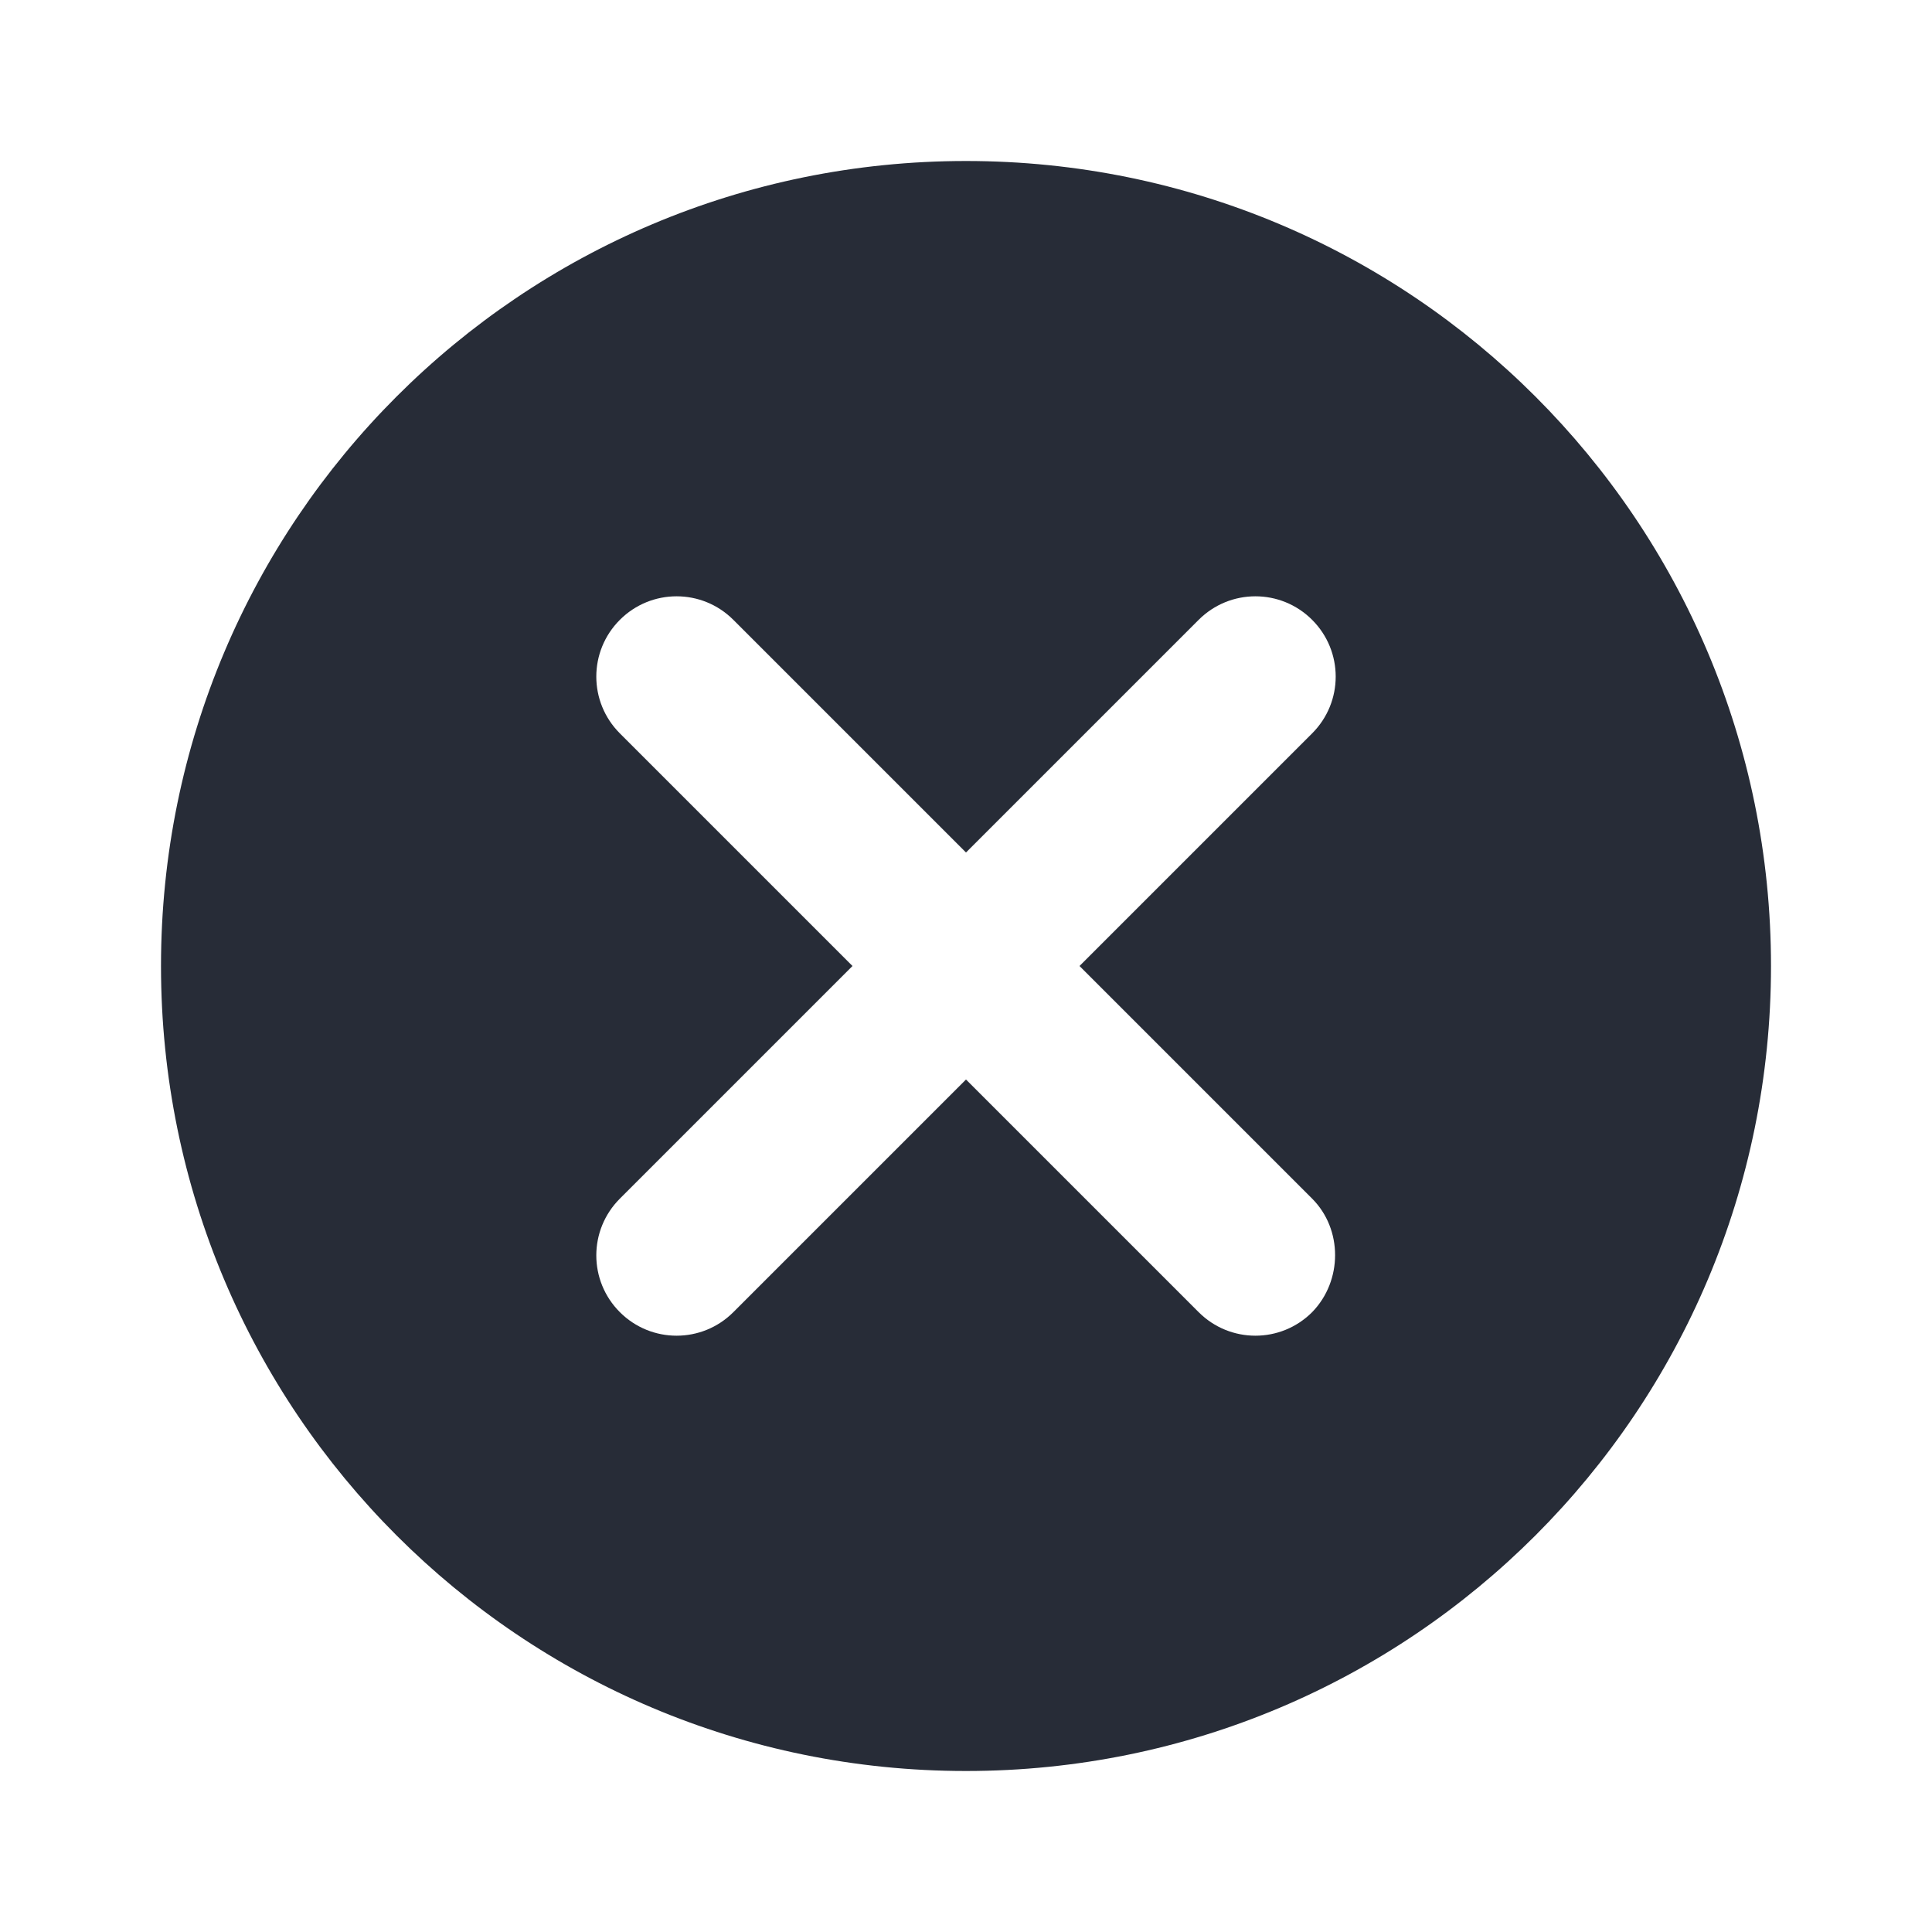
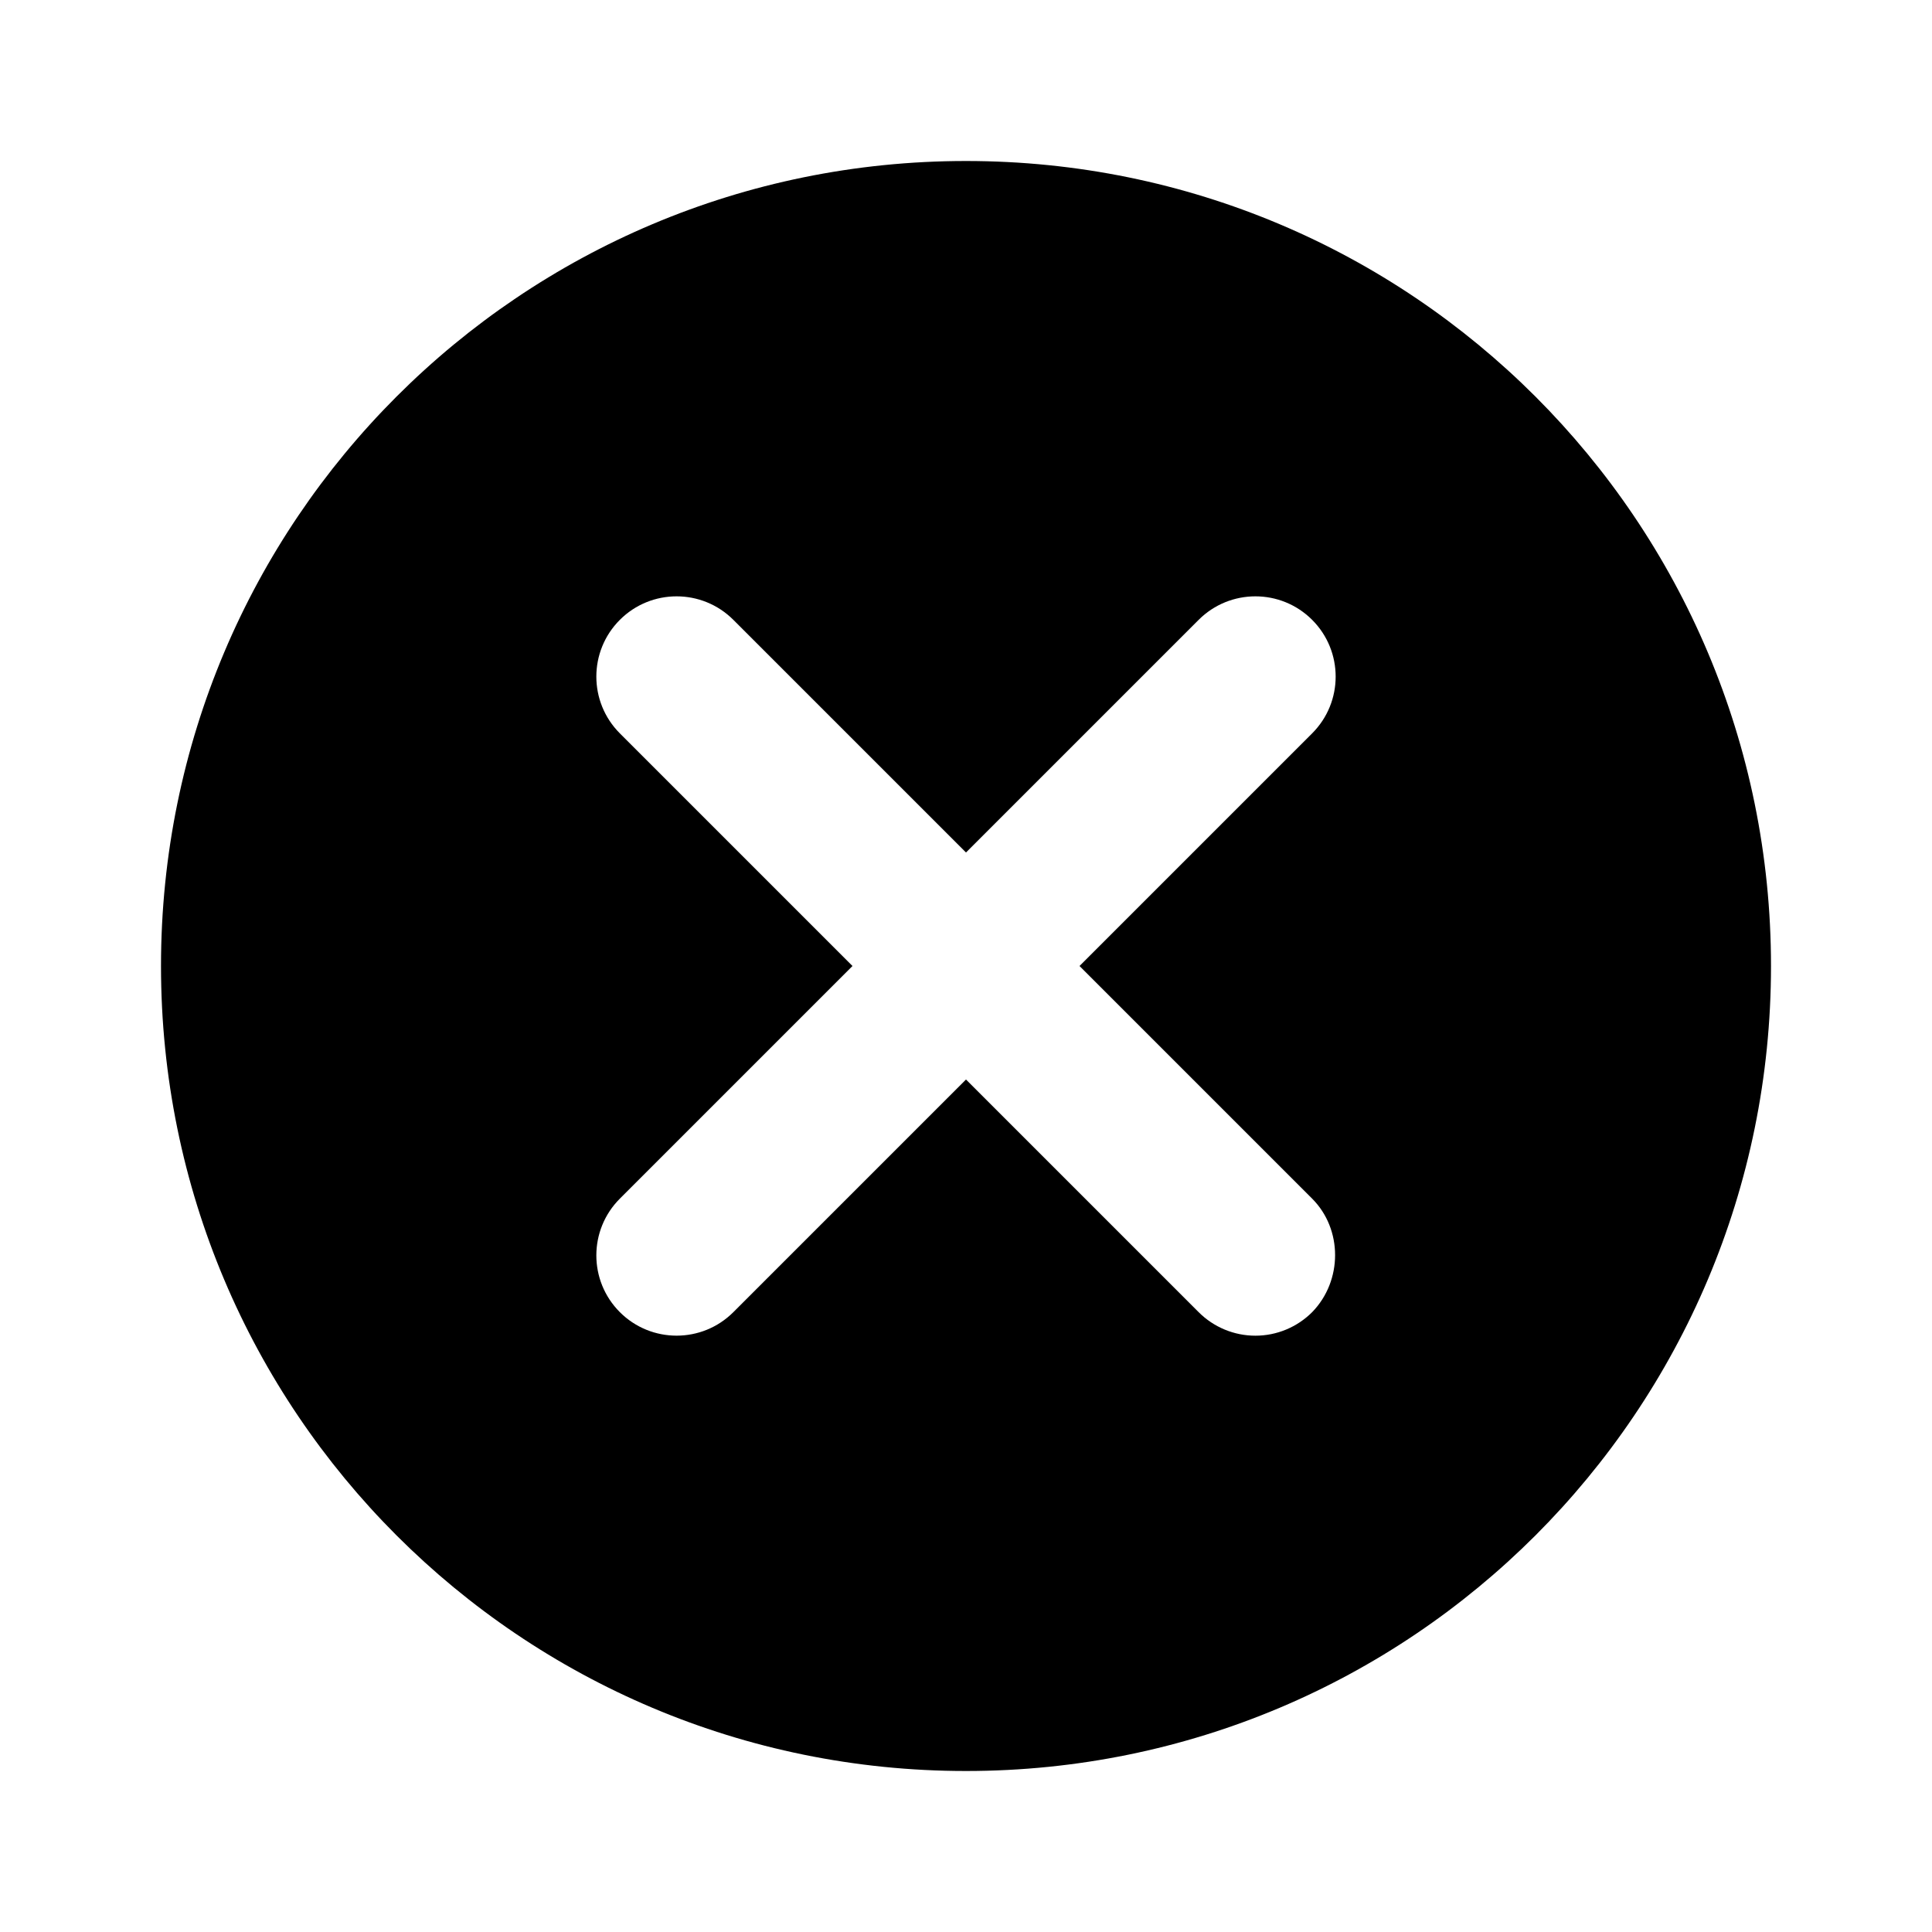
- <svg xmlns="http://www.w3.org/2000/svg" width="24" height="24" viewBox="0 0 24 24" fill="none">
-   <path d="M12 2C6.47 2 2 6.47 2 12C2 17.53 6.47 22 12 22C17.53 22 22 17.53 22 12C22 6.47 17.53 2 12 2ZM16.3 16.3C15.91 16.69 15.28 16.69 14.89 16.3L12 13.41L9.11 16.3C8.72 16.69 8.09 16.69 7.7 16.3C7.31 15.91 7.31 15.28 7.7 14.89L10.59 12L7.7 9.11C7.31 8.72 7.31 8.09 7.7 7.7C8.09 7.31 8.72 7.31 9.11 7.7L12 10.59L14.89 7.7C15.28 7.31 15.91 7.31 16.3 7.7C16.69 8.09 16.69 8.72 16.3 9.11L13.41 12L16.3 14.89C16.68 15.27 16.68 15.91 16.3 16.3Z" fill="#272C37" />
+ <svg xmlns="http://www.w3.org/2000/svg" width="24" height="24">
+   <path d="M12 2C6.47 2 2 6.47 2 12s4.47 10 10 10 10-4.47 10-10S17.53 2 12 2Zm4.3 14.3a.996.996 0 0 1-1.41 0L12 13.41 9.11 16.3a.996.996 0 1 1-1.41-1.41L10.59 12 7.7 9.11A.996.996 0 1 1 9.11 7.7L12 10.59l2.89-2.89a.996.996 0 1 1 1.41 1.41L13.41 12l2.89 2.89c.38.38.38 1.02 0 1.41Z" />
</svg>
